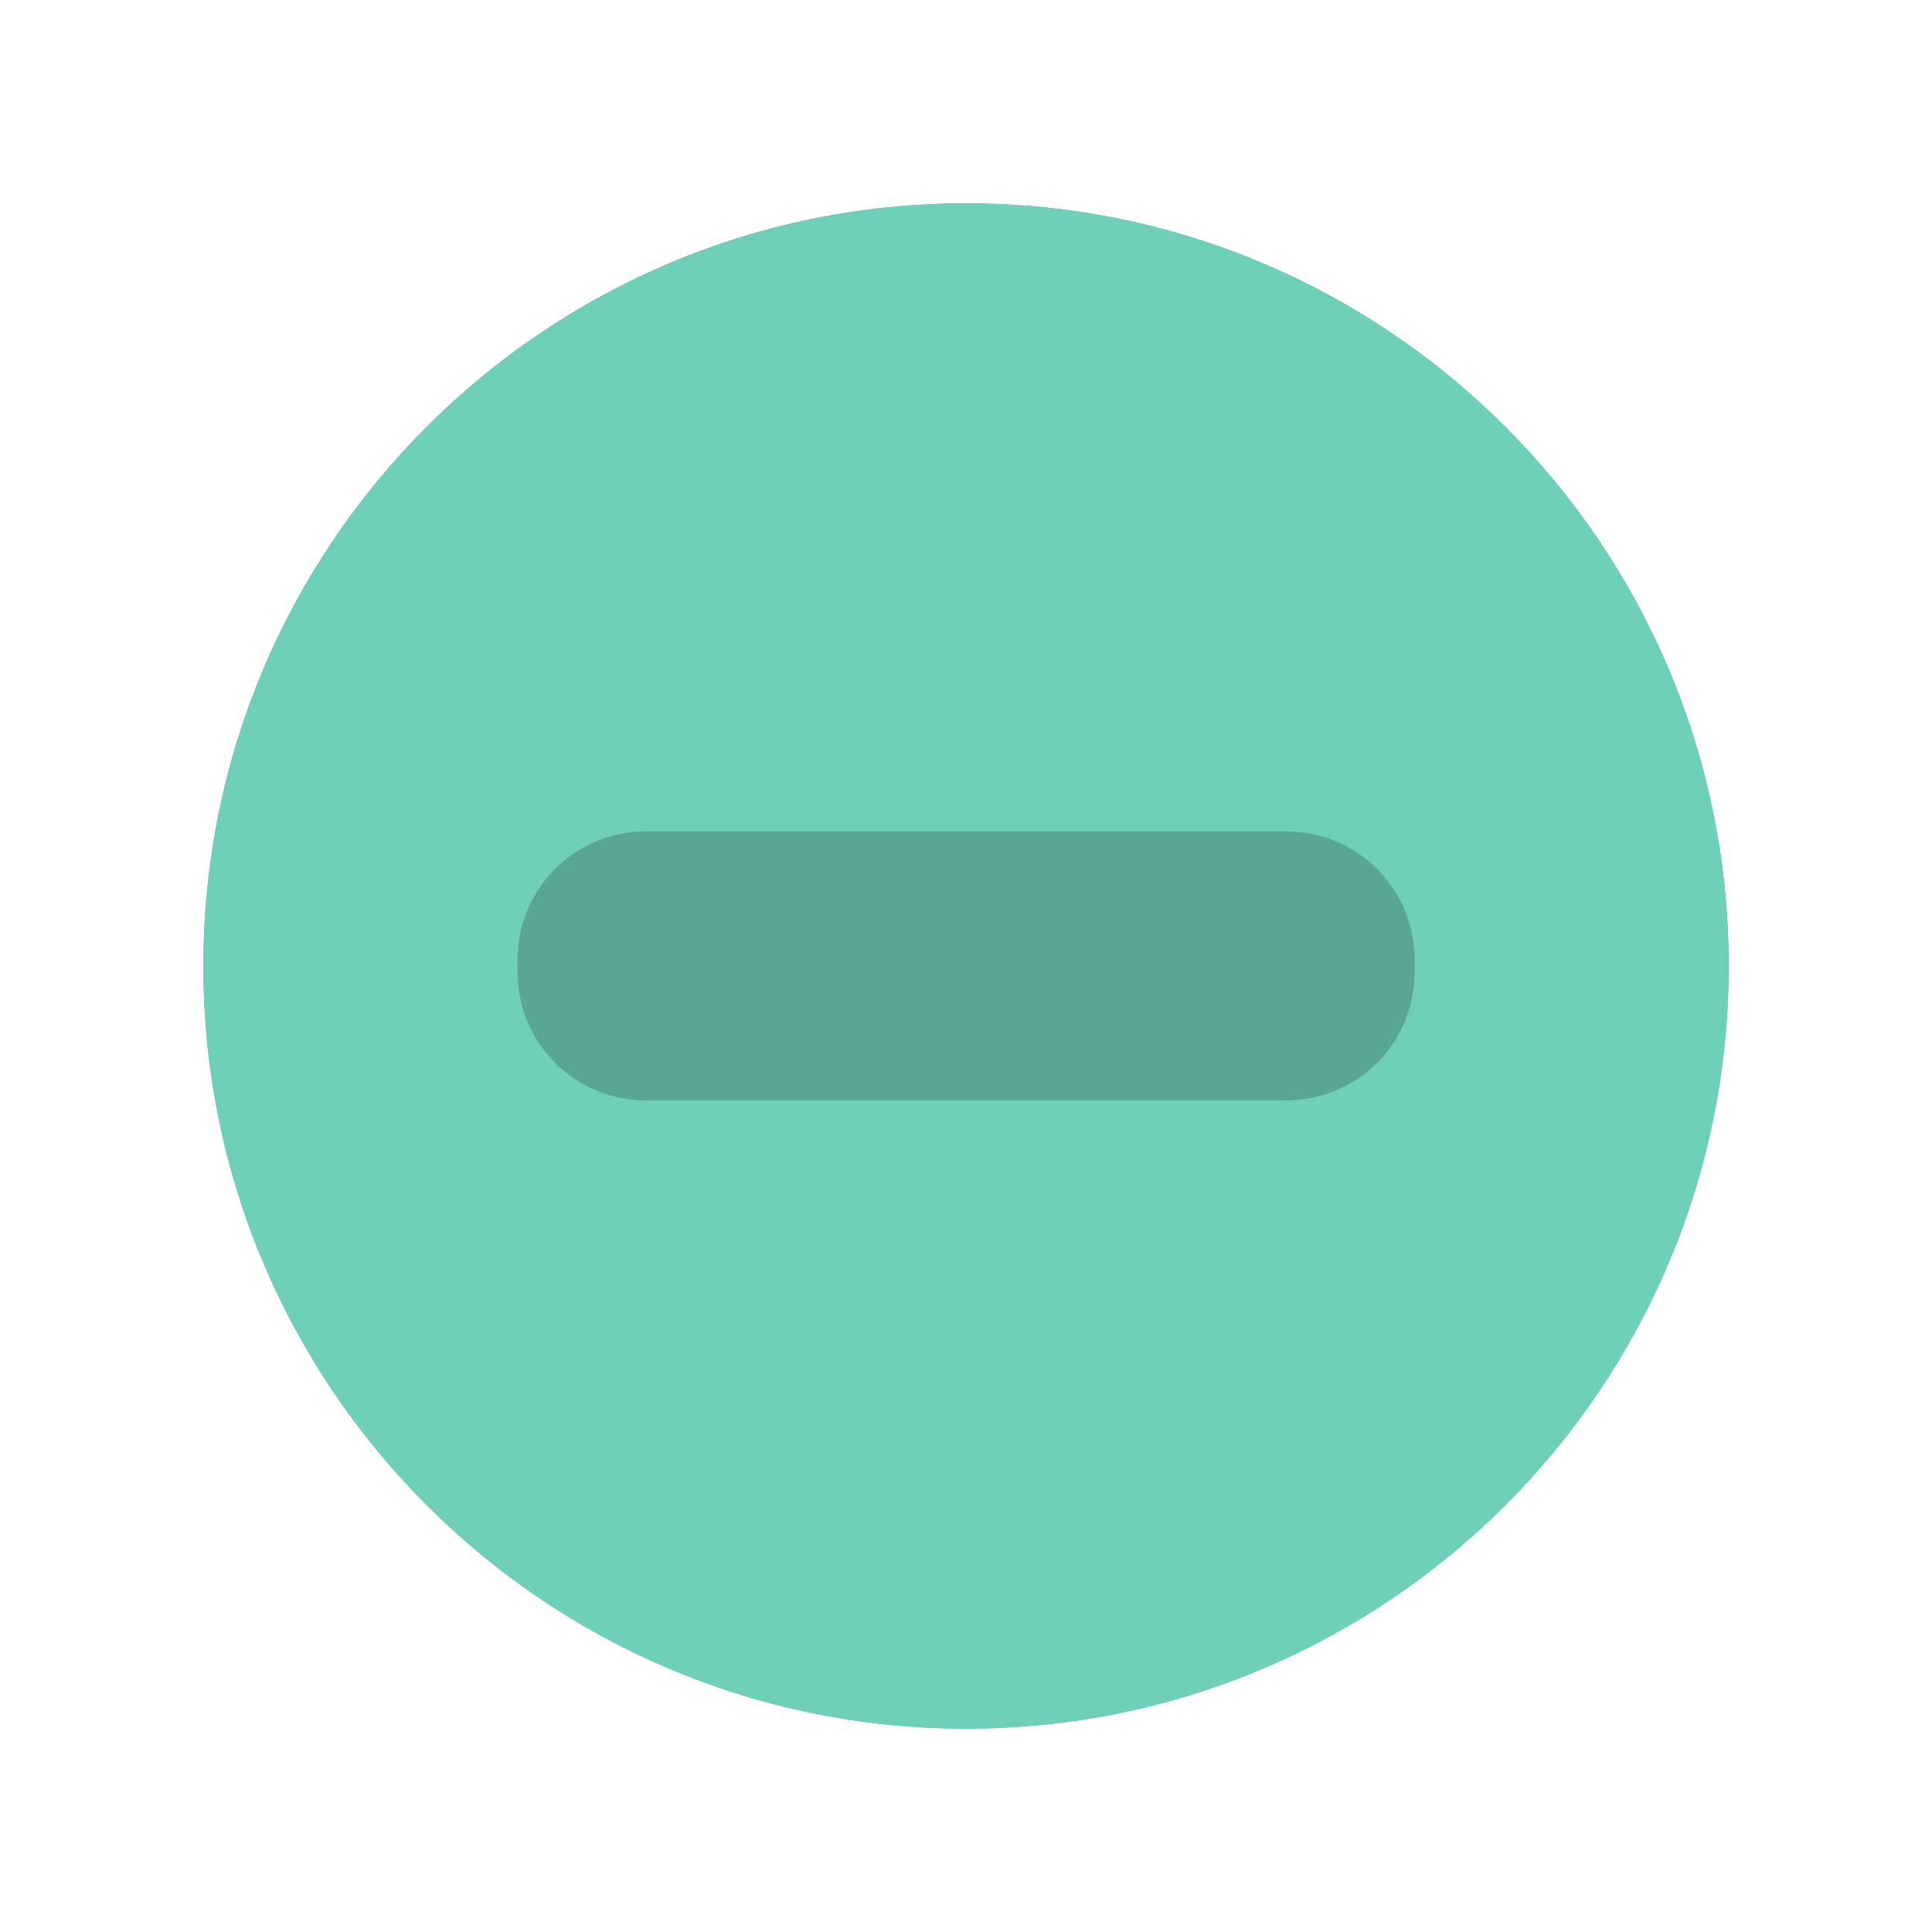
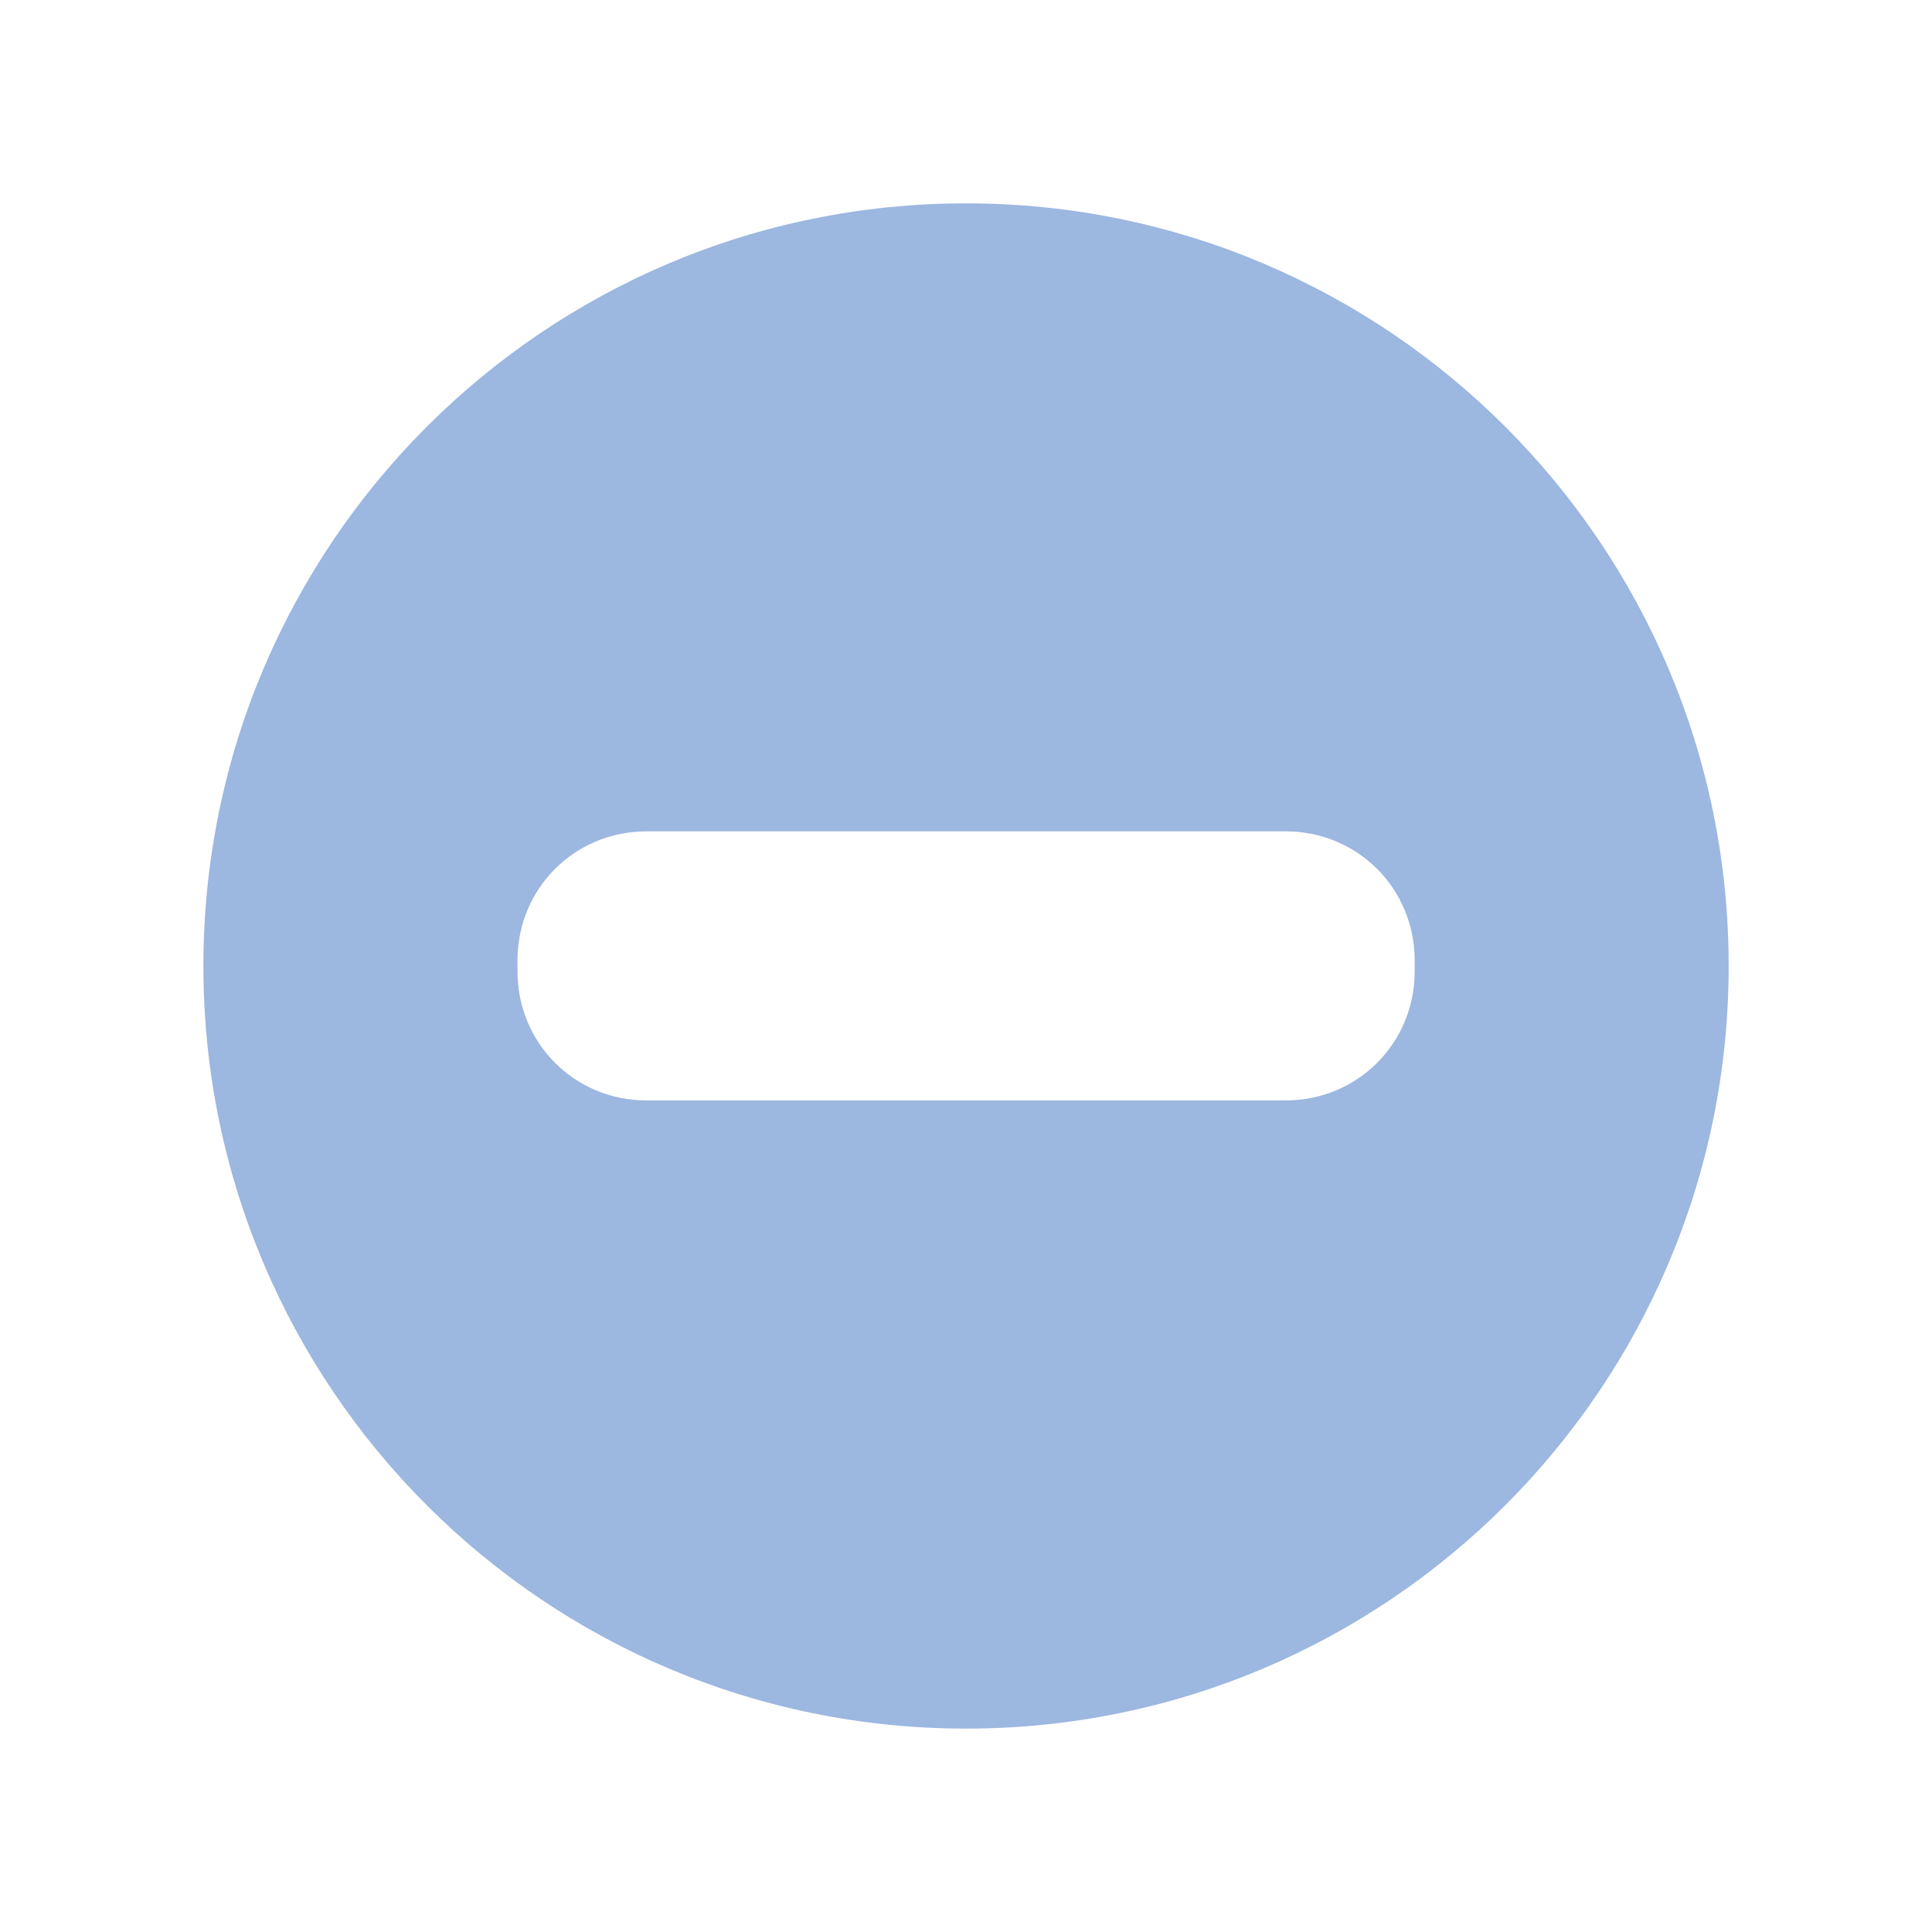
<svg xmlns="http://www.w3.org/2000/svg" width="19" height="19" id="svg4486" version="1.1" viewBox="0 0 19 19">
  <defs id="defs4488" />
  <g id="layer1" transform="translate(290.2143,-522.8622)">
-     <path style="fill:#59a695;fill-opacity:1" id="path3774" d="m 10.485,26.73 a 7.375,7.375 0 1 1 -14.75,0 7.375,7.375 0 1 1 14.75,0 z" transform="matrix(1.016966,0,0,1.016966,-283.8769,505.1784)" />
-     <path style="color:#000000;fill:#6fd0ba;fill-opacity:1;fill-rule:nonzero;stroke:none;stroke-width:8;marker:none;visibility:visible;display:inline;overflow:visible;enable-background:accumulate" d="m -280.714,524.862 a 7.5,7.5 0 0 0 -7.5,7.5 7.5,7.5 0 0 0 7.5,7.5 7.5,7.5 0 0 0 7.5,-7.5 7.5,7.5 0 0 0 -7.5,-7.5 z m -3.143,6.176 6.287,0 c 0.706,0 1.268,0.562 1.268,1.268 l 0,0.11 c 0,0.706 -0.562,1.268 -1.268,1.268 l -6.287,0 c -0.706,0 -1.268,-0.562 -1.268,-1.268 l 0,-0.11 c 0,-0.706 0.562,-1.268 1.268,-1.268 z" id="path4267" />
+     <path style="color:#000000;fill:#9cb7e0;fill-opacity:1;fill-rule:nonzero;stroke:none;stroke-width:8;marker:none;visibility:visible;display:inline;overflow:visible;enable-background:accumulate" d="m -280.714,524.862 a 7.5,7.5 0 0 0 -7.5,7.5 7.5,7.5 0 0 0 7.5,7.5 7.5,7.5 0 0 0 7.5,-7.5 7.5,7.5 0 0 0 -7.5,-7.5 z m -3.143,6.176 6.287,0 c 0.706,0 1.268,0.562 1.268,1.268 l 0,0.11 c 0,0.706 -0.562,1.268 -1.268,1.268 l -6.287,0 c -0.706,0 -1.268,-0.562 -1.268,-1.268 l 0,-0.11 c 0,-0.706 0.562,-1.268 1.268,-1.268 z" id="path4267" />
    <rect y="522.862" x="-290.214" height="19" width="19" id="rect4269" style="color:#000000;fill:none;stroke:none;stroke-width:1;marker:none;visibility:visible;display:inline;overflow:visible;enable-background:accumulate" />
  </g>
</svg>
